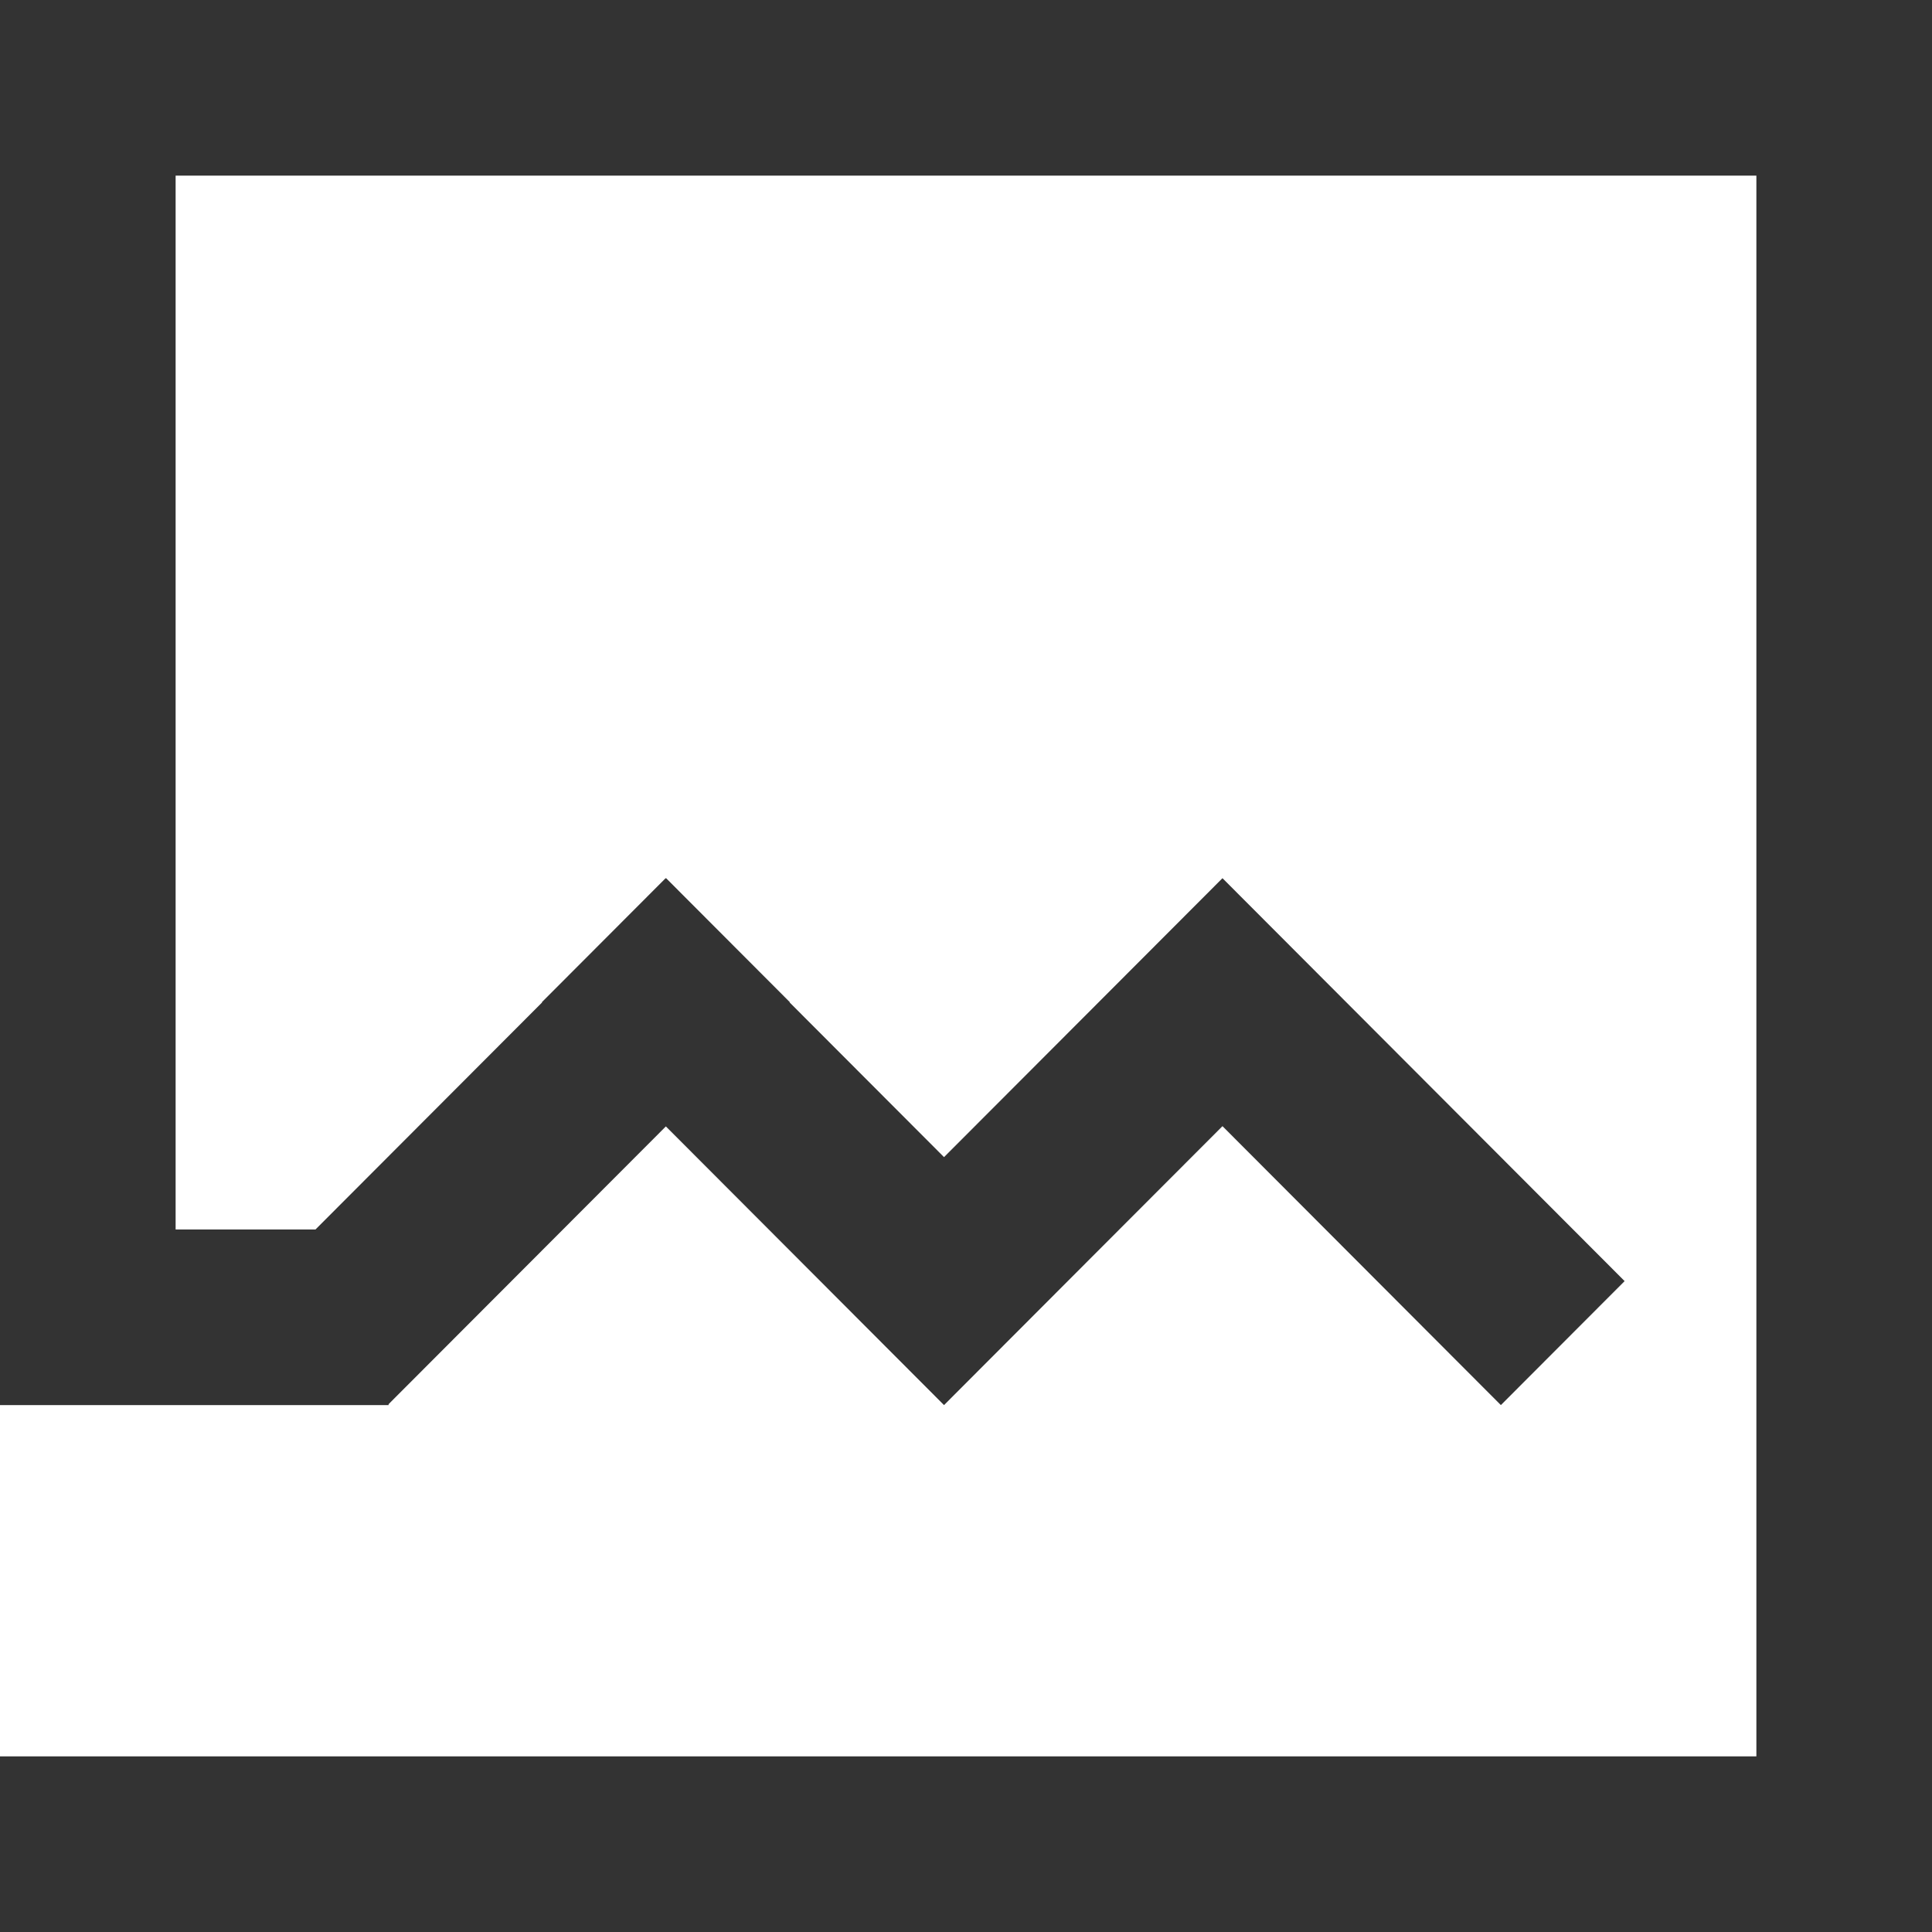
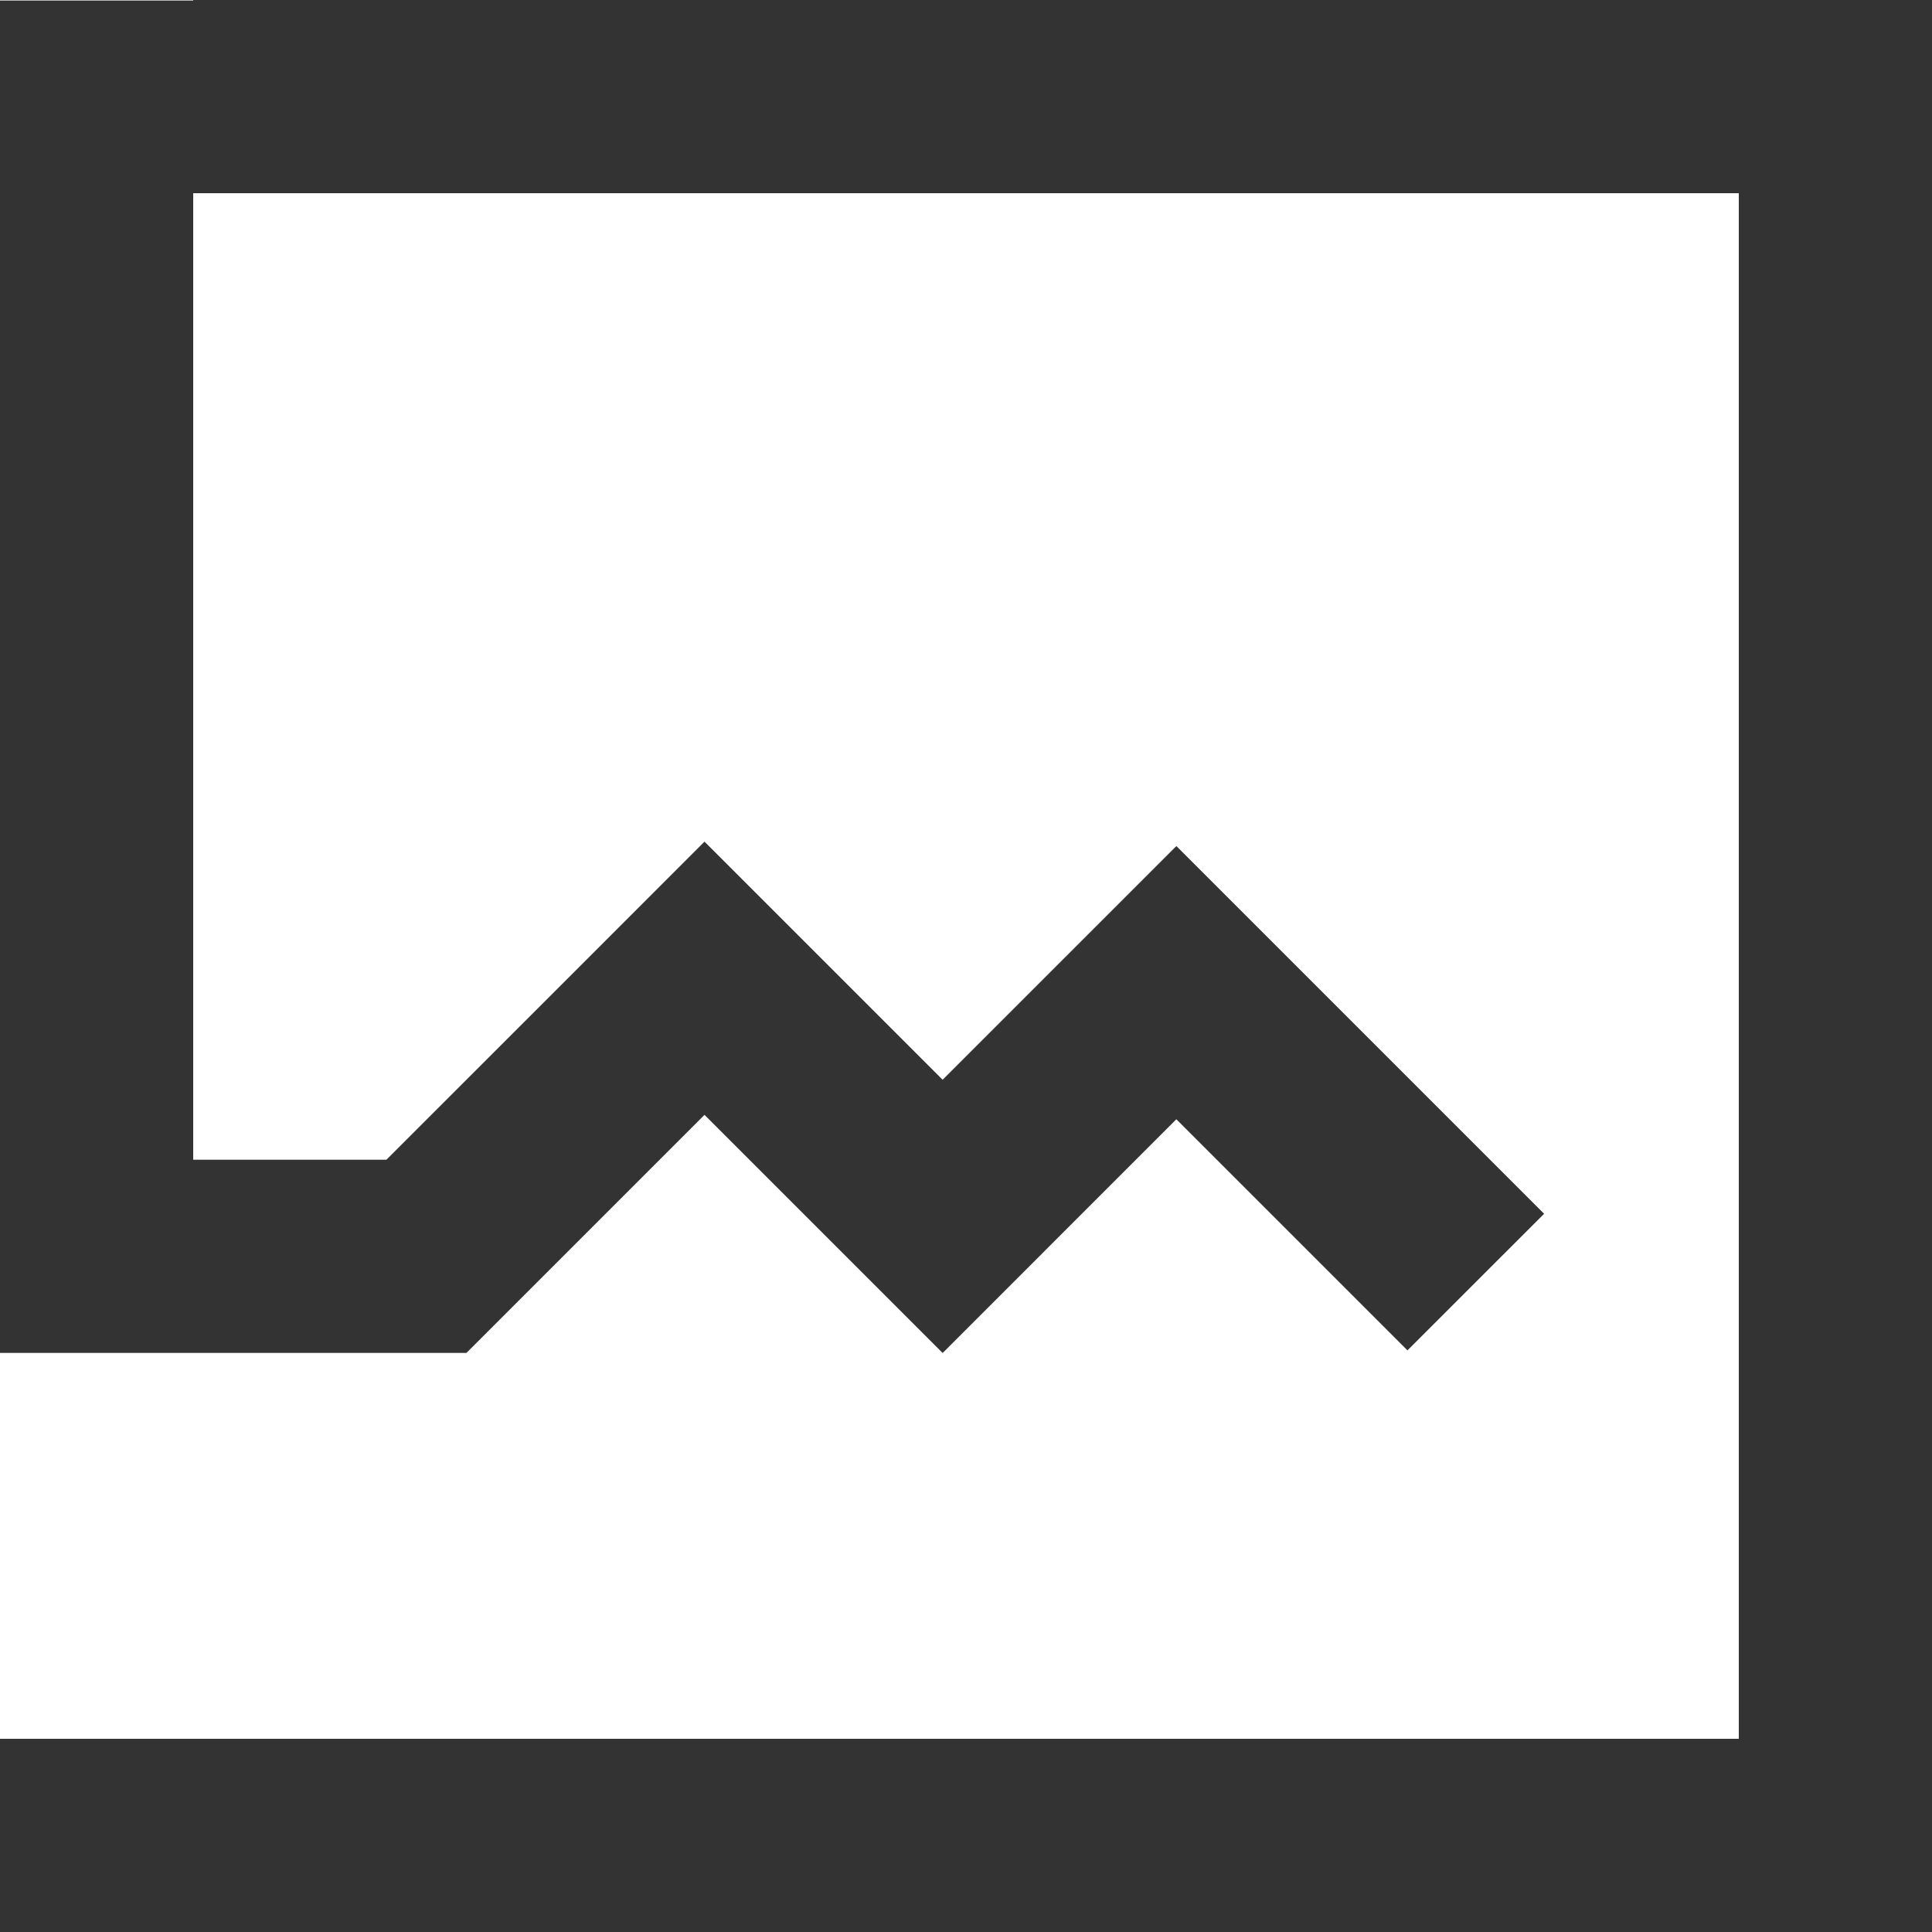
<svg xmlns="http://www.w3.org/2000/svg" width="40px" height="40px" viewBox="0 0 40 40" version="1.1">
-   <g id="Finalized" stroke="none" stroke-width="1" fill="none" fill-rule="evenodd">
-     <g id="homeFinal" transform="translate(-301, -58)" fill="#333333">
-       <path d="M309.045,87.072 L309.045,87.091 L304.636,87.091 L301,87.091 L301,61.636 L301,58 L341,58 L341,61.636 L341,94.364 L341,98 L301,98 L301,94.364 L337.364,94.364 L337.364,61.636 L304.636,61.636 L304.636,83.455 L307.532,83.455 L312.224,78.754 L312.219,78.749 L314.781,76.182 L314.786,76.187 L314.791,76.182 L317.353,78.749 L317.348,78.754 L320.545,81.957 L326.31,76.182 L328.872,78.749 L334.636,84.524 L332.074,87.091 L326.31,81.316 L323.107,84.524 L320.545,87.091 L314.786,81.321 L309.045,87.072 Z" id="Combined-Shape" />
+   <g id="Page-1" stroke="none" stroke-width="1" fill="none" fill-rule="evenodd">
+     <g id="logoBlack" fill="#333333" fill-rule="nonzero">
+       <polygon id="Path" points="36 0 4 0 4 0.011 0 0.011 0 28.011 3.982 28.011 4 28.011 9.657 28.011 9.657 28.011 9.657 28.011 14.586 23.082 19.515 28.011 19.516 28.009 19.518 28.011 24.355 23.173 29.14 27.958 31.969 25.13 24.357 17.518 24.342 17.533 24.341 17.531 19.516 22.355 14.586 17.425 11.758 20.254 8 24.011 4 24.011 4 4 36 4 36 36 0 36 0 40 36 40 40 40 40 0" />
    </g>
  </g>
</svg>
